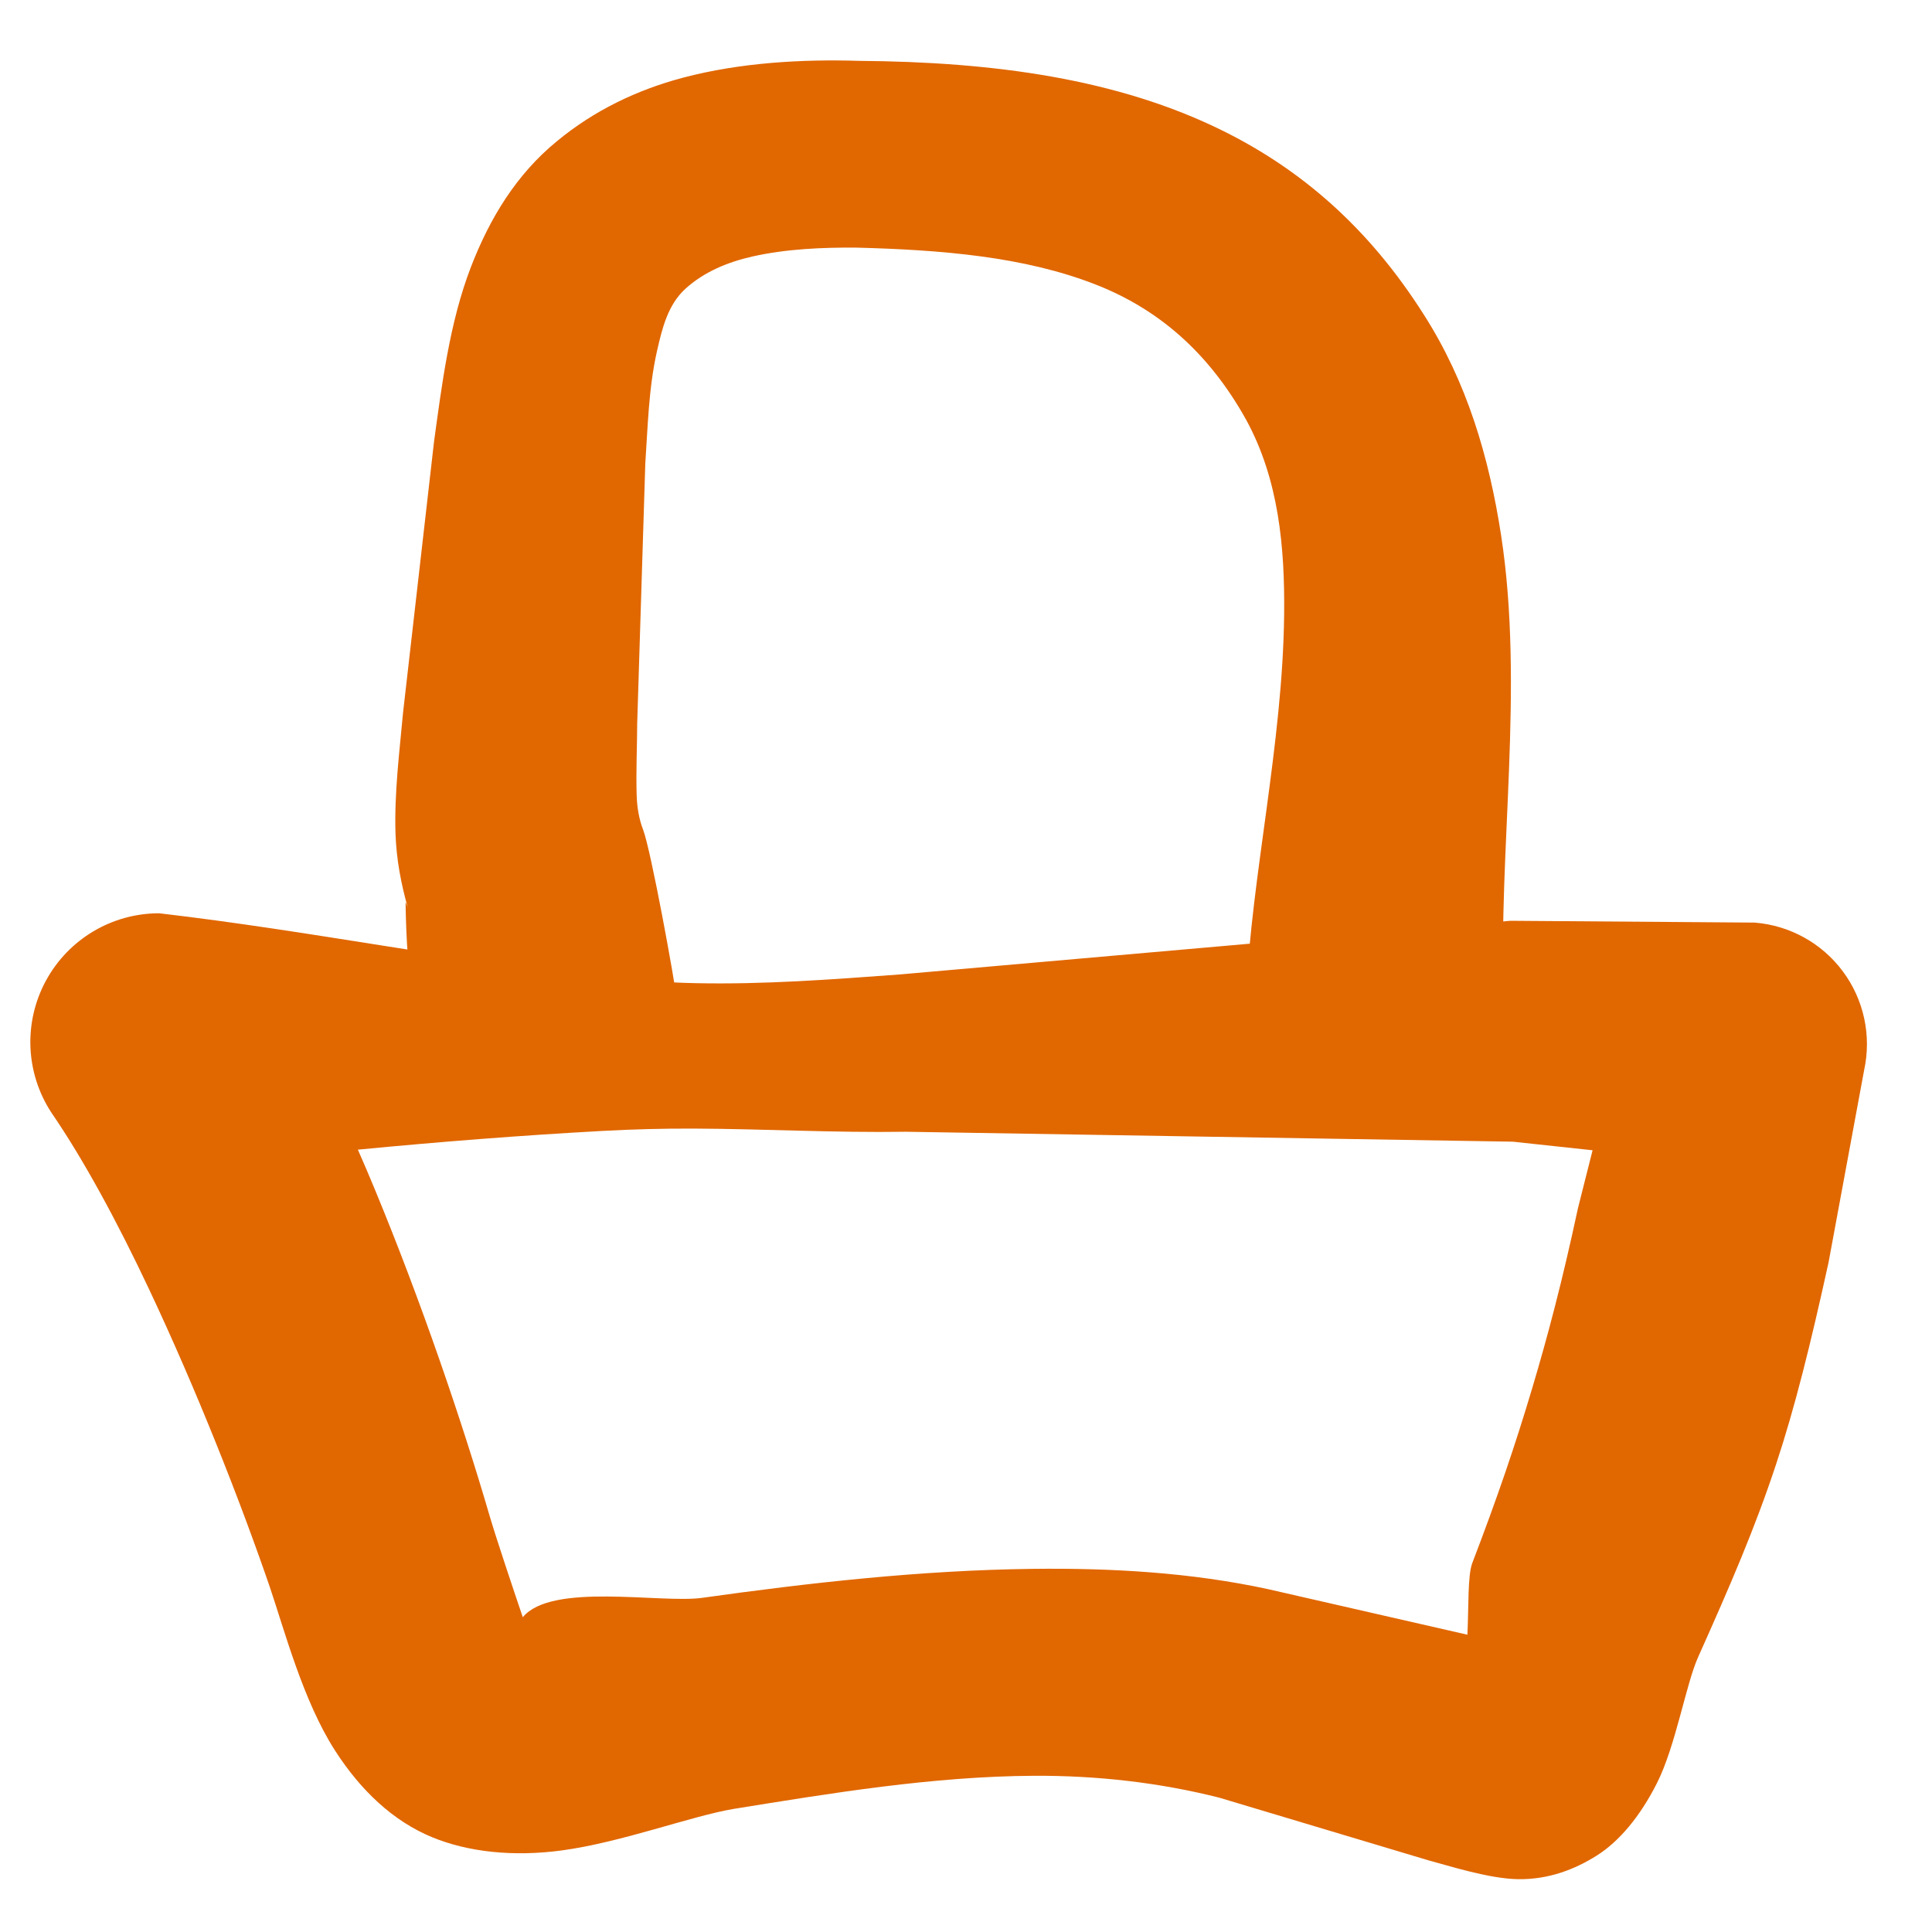
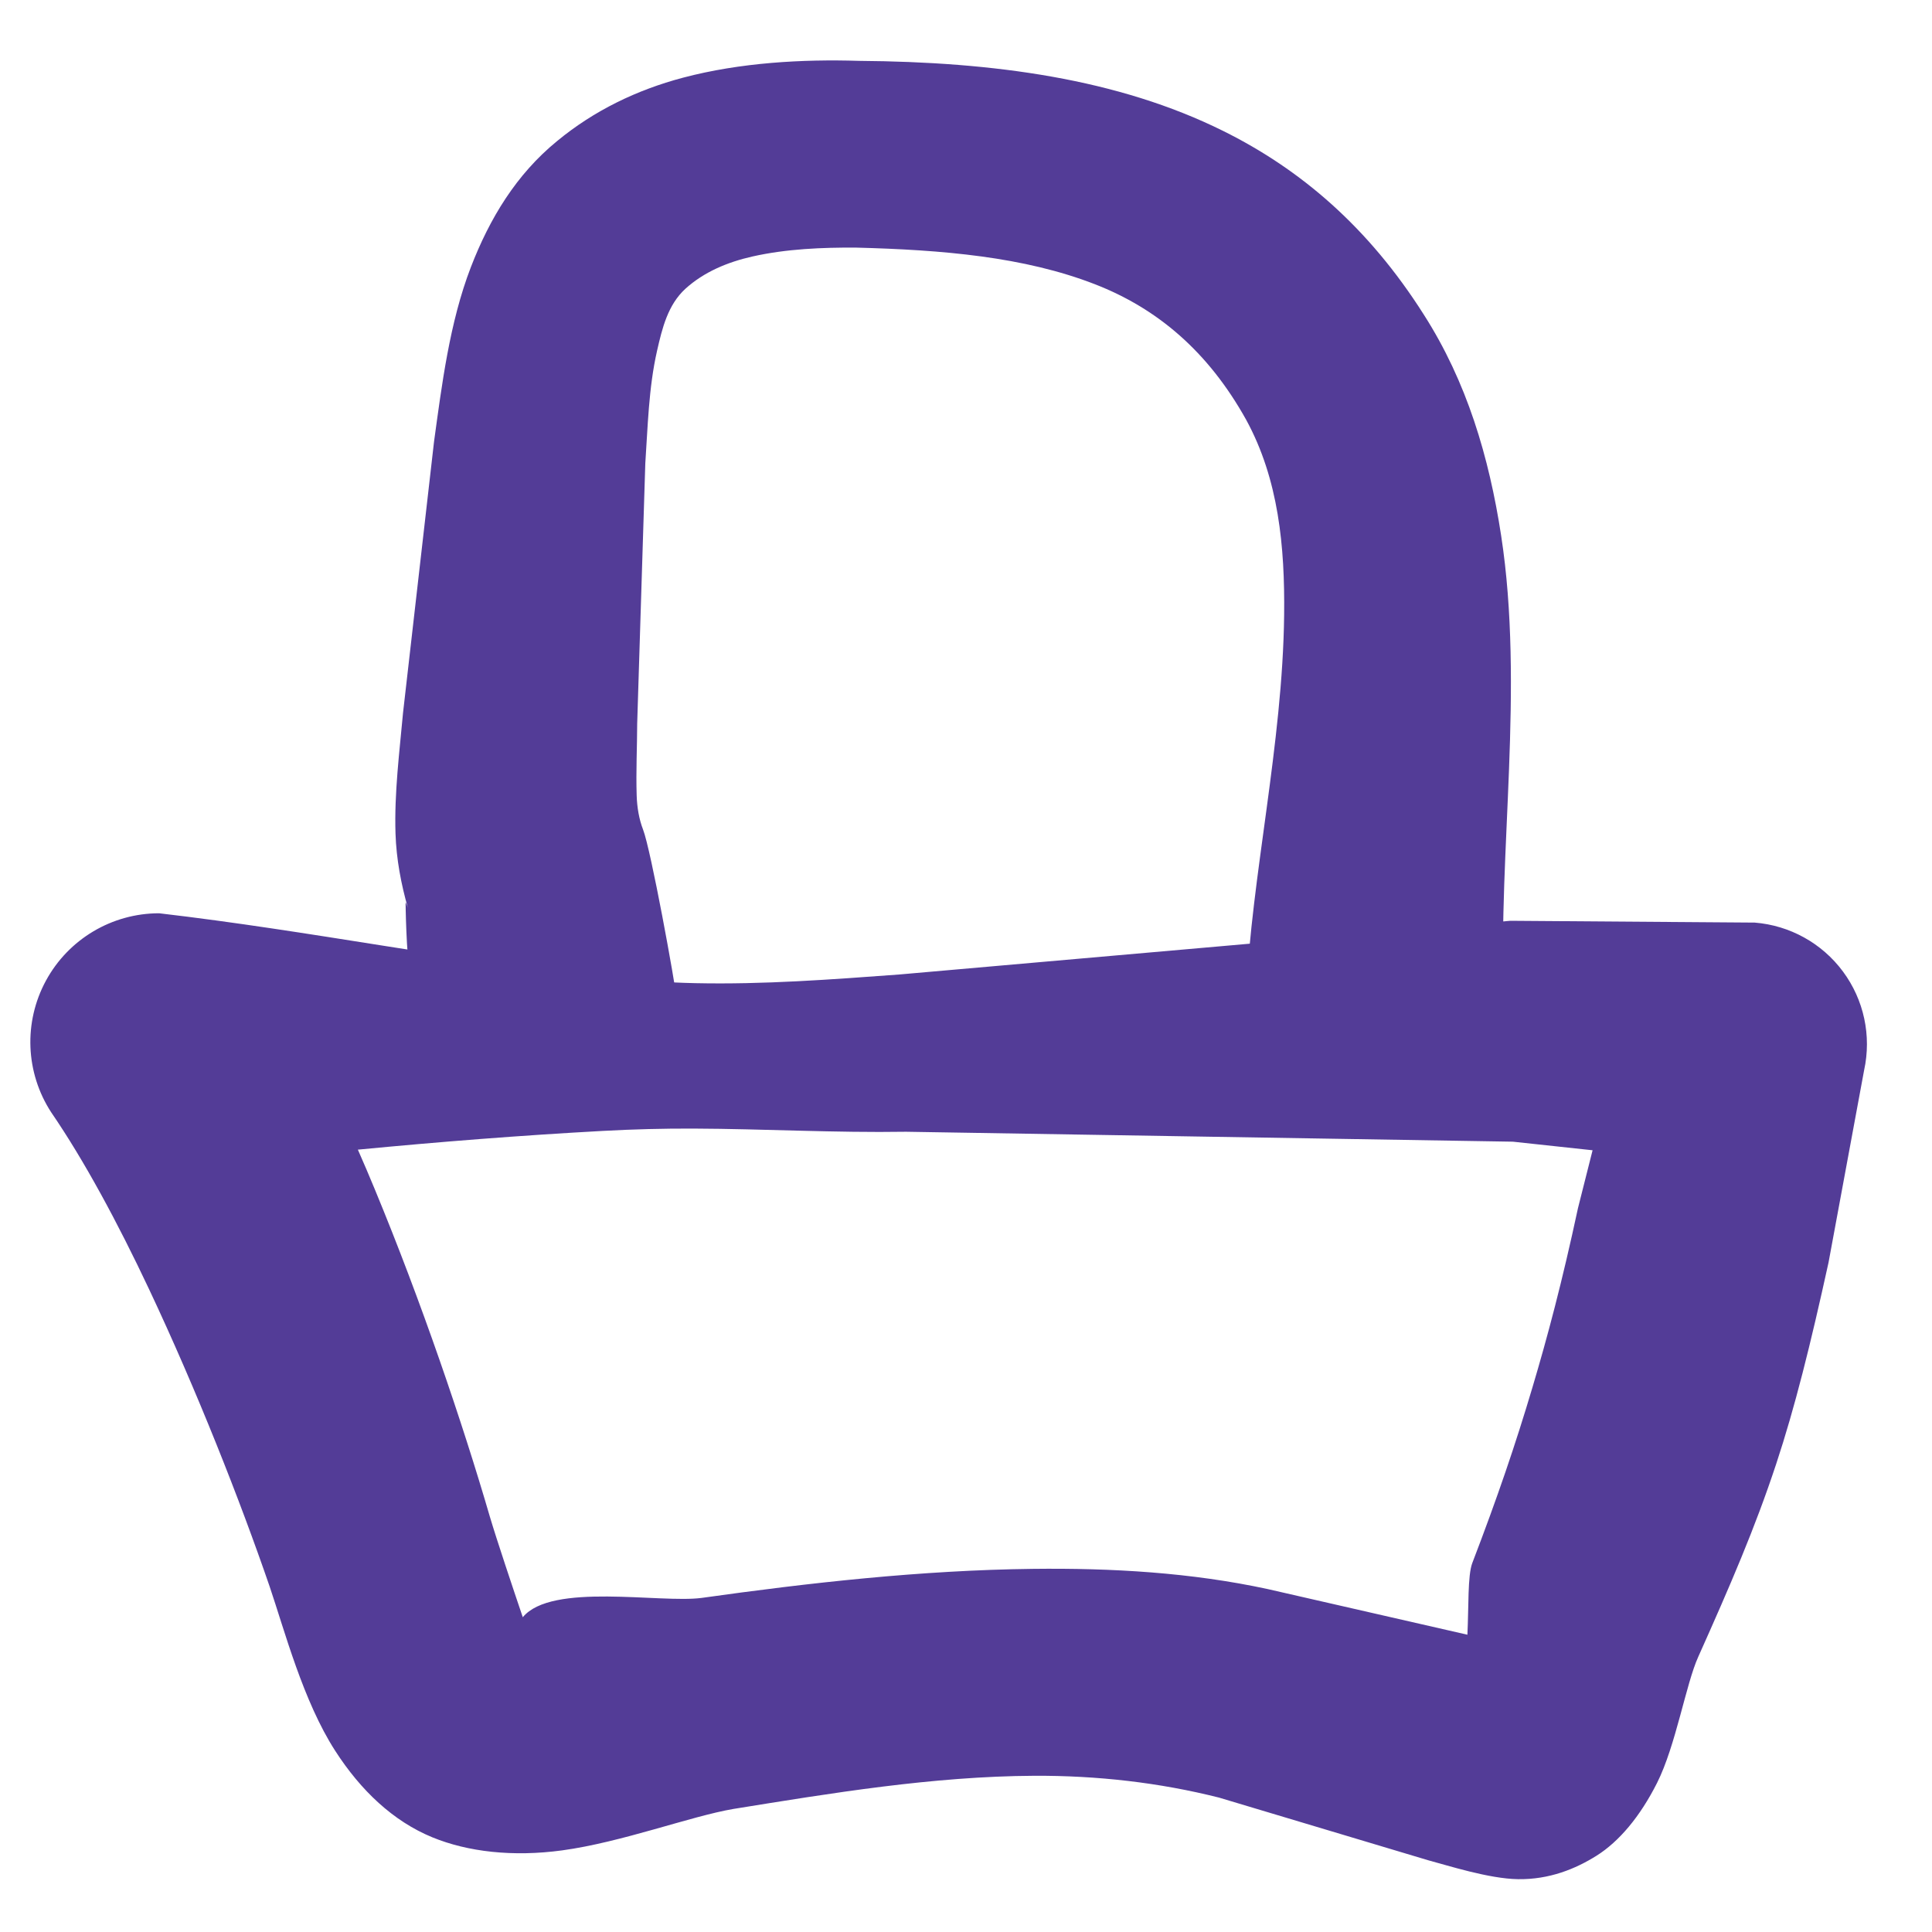
<svg xmlns="http://www.w3.org/2000/svg" width="100%" height="100%" viewBox="0 0 120 120" version="1.1" xml:space="preserve" style="fill-rule:evenodd;clip-rule:evenodd;stroke-linejoin:round;stroke-miterlimit:2;">
  <rect x="0" y="-0" width="120" height="120" style="fill:none;" />
-   <path d="M9.885,56.725c-2.935,0 -5.635,1.608 -7.033,4.188c-1.399,2.58 -1.272,5.719 0.33,8.179c2.035,2.965 4.125,6.843 6.076,10.982c2.97,6.302 5.663,13.149 7.488,18.462c0.936,2.759 2.083,7.117 4.068,10.201c1.595,2.479 3.611,4.384 6.038,5.381c2.205,0.906 5.011,1.228 8.067,0.812c3.706,-0.505 7.991,-2.125 10.634,-2.573c6.036,-0.974 12.386,-2.029 18.68,-2.06c3.903,-0.019 7.767,0.418 11.486,1.356l12.995,3.893c1.202,0.318 3.763,1.146 5.573,1.173c1.94,0.029 3.564,-0.635 4.874,-1.455c1.417,-0.891 2.717,-2.45 3.762,-4.525c1.163,-2.309 1.794,-6.147 2.556,-7.826c2.008,-4.484 3.528,-8.006 4.841,-11.977c1.162,-3.515 2.126,-7.384 3.254,-12.522l2.21,-11.943c0.467,-2.137 -0.012,-4.372 -1.315,-6.129c-1.303,-1.757 -3.302,-2.864 -5.482,-3.038l-15.181,-0.112l-37.968,3.337c-4.219,0.311 -8.434,0.628 -12.652,0.537c-1.83,-0.04 -3.652,-0.172 -5.472,-0.369c-9.376,-1.017 -18.451,-2.88 -27.829,-3.972Zm89.033,14.72l-4.949,-0.533l-37.692,-0.617c-4.413,0.071 -8.806,-0.179 -13.207,-0.197c-1.873,-0.007 -3.741,0.042 -5.612,0.144c-5.119,0.279 -10.174,0.679 -15.23,1.165c0.358,0.809 0.708,1.632 1.052,2.464c2.883,6.961 5.445,14.493 7.144,20.326c0.418,1.413 1.456,4.51 2.047,6.252c1.786,-2.173 8.519,-0.858 11.104,-1.199c6.646,-0.934 13.642,-1.724 20.551,-1.805c4.953,-0.059 9.867,0.229 14.624,1.257l12.393,2.833c0.085,-1.729 0.011,-3.679 0.302,-4.448c1.569,-4.094 2.671,-7.329 3.736,-10.906c0.94,-3.154 1.85,-6.575 2.831,-11.146l0.906,-3.59Z" style="fill:#e16700;" />
-   <path d="M42.05,62.182c1.755,3.612 -0.623,2.38 -4.096,4.578c-3.731,2.361 -8.677,1.249 -11.038,-2.482c-0.631,-1.113 -1.182,-2.282 -1.426,-3.591c-0.269,-1.447 -0.299,-4.653 -0.299,-4.653c-0,0 0.109,0.235 0.142,0.355c-0.419,-1.479 -0.715,-3.018 -0.767,-4.61c-0.083,-2.513 0.254,-5.144 0.467,-7.502l1.926,-16.849c0.48,-3.48 0.959,-7.388 2.285,-10.829c1.163,-3.014 2.811,-5.761 5.369,-7.846c2.28,-1.881 4.937,-3.168 7.81,-3.928c3.561,-0.942 7.429,-1.154 10.93,-1.045c8.38,0.062 16.084,1.114 22.614,4.35c4.825,2.391 9.03,5.988 12.461,11.4c2.682,4.185 4.062,8.86 4.811,13.74c1.446,9.413 -0.198,19.789 0.17,28.436c0,4.415 -3.585,8 -8,8c-4.415,-0 -8,-3.585 -8,-8c0.309,-7.192 2.26,-15.483 2.351,-23.516c0.048,-4.243 -0.341,-8.42 -2.359,-12.118c-2.37,-4.257 -5.535,-6.917 -9.387,-8.415c-4.404,-1.713 -9.481,-2.139 -14.862,-2.278c-2.053,-0.011 -4.291,0.074 -6.412,0.551c-1.547,0.348 -3.013,0.957 -4.173,2.01c-1.084,0.998 -1.435,2.434 -1.758,3.856c-0.524,2.305 -0.576,4.763 -0.728,6.986l-0.504,16.165c-0.003,1.409 -0.08,2.939 -0.032,4.458c0.023,0.74 0.144,1.463 0.396,2.119c0.488,1.258 1.98,9.459 2.109,10.658Z" style="fill:#e16700;" />
+   <path d="M9.885,56.725c-2.935,0 -5.635,1.608 -7.033,4.188c-1.399,2.58 -1.272,5.719 0.33,8.179c2.035,2.965 4.125,6.843 6.076,10.982c2.97,6.302 5.663,13.149 7.488,18.462c0.936,2.759 2.083,7.117 4.068,10.201c1.595,2.479 3.611,4.384 6.038,5.381c2.205,0.906 5.011,1.228 8.067,0.812c3.706,-0.505 7.991,-2.125 10.634,-2.573c6.036,-0.974 12.386,-2.029 18.68,-2.06c3.903,-0.019 7.767,0.418 11.486,1.356l12.995,3.893c1.202,0.318 3.763,1.146 5.573,1.173c1.94,0.029 3.564,-0.635 4.874,-1.455c1.417,-0.891 2.717,-2.45 3.762,-4.525c1.163,-2.309 1.794,-6.147 2.556,-7.826c2.008,-4.484 3.528,-8.006 4.841,-11.977c1.162,-3.515 2.126,-7.384 3.254,-12.522l2.21,-11.943c0.467,-2.137 -0.012,-4.372 -1.315,-6.129c-1.303,-1.757 -3.302,-2.864 -5.482,-3.038l-15.181,-0.112l-37.968,3.337c-4.219,0.311 -8.434,0.628 -12.652,0.537c-1.83,-0.04 -3.652,-0.172 -5.472,-0.369c-9.376,-1.017 -18.451,-2.88 -27.829,-3.972Zm89.033,14.72l-4.949,-0.533l-37.692,-0.617c-4.413,0.071 -8.806,-0.179 -13.207,-0.197c-1.873,-0.007 -3.741,0.042 -5.612,0.144c-5.119,0.279 -10.174,0.679 -15.23,1.165c0.358,0.809 0.708,1.632 1.052,2.464c2.883,6.961 5.445,14.493 7.144,20.326c0.418,1.413 1.456,4.51 2.047,6.252c1.786,-2.173 8.519,-0.858 11.104,-1.199c6.646,-0.934 13.642,-1.724 20.551,-1.805c4.953,-0.059 9.867,0.229 14.624,1.257l12.393,2.833c0.085,-1.729 0.011,-3.679 0.302,-4.448c1.569,-4.094 2.671,-7.329 3.736,-10.906c0.94,-3.154 1.85,-6.575 2.831,-11.146l0.906,-3.59Z" style="fill:#533c97;" />
+   <path d="M42.05,62.182c1.755,3.612 -0.623,2.38 -4.096,4.578c-3.731,2.361 -8.677,1.249 -11.038,-2.482c-0.631,-1.113 -1.182,-2.282 -1.426,-3.591c-0.269,-1.447 -0.299,-4.653 -0.299,-4.653c-0,0 0.109,0.235 0.142,0.355c-0.419,-1.479 -0.715,-3.018 -0.767,-4.61c-0.083,-2.513 0.254,-5.144 0.467,-7.502l1.926,-16.849c0.48,-3.48 0.959,-7.388 2.285,-10.829c1.163,-3.014 2.811,-5.761 5.369,-7.846c2.28,-1.881 4.937,-3.168 7.81,-3.928c3.561,-0.942 7.429,-1.154 10.93,-1.045c8.38,0.062 16.084,1.114 22.614,4.35c4.825,2.391 9.03,5.988 12.461,11.4c2.682,4.185 4.062,8.86 4.811,13.74c1.446,9.413 -0.198,19.789 0.17,28.436c0,4.415 -3.585,8 -8,8c-4.415,-0 -8,-3.585 -8,-8c0.309,-7.192 2.26,-15.483 2.351,-23.516c0.048,-4.243 -0.341,-8.42 -2.359,-12.118c-2.37,-4.257 -5.535,-6.917 -9.387,-8.415c-4.404,-1.713 -9.481,-2.139 -14.862,-2.278c-2.053,-0.011 -4.291,0.074 -6.412,0.551c-1.547,0.348 -3.013,0.957 -4.173,2.01c-1.084,0.998 -1.435,2.434 -1.758,3.856c-0.524,2.305 -0.576,4.763 -0.728,6.986l-0.504,16.165c-0.003,1.409 -0.08,2.939 -0.032,4.458c0.023,0.74 0.144,1.463 0.396,2.119c0.488,1.258 1.98,9.459 2.109,10.658Z" style="fill:#533c97;" />
</svg>
